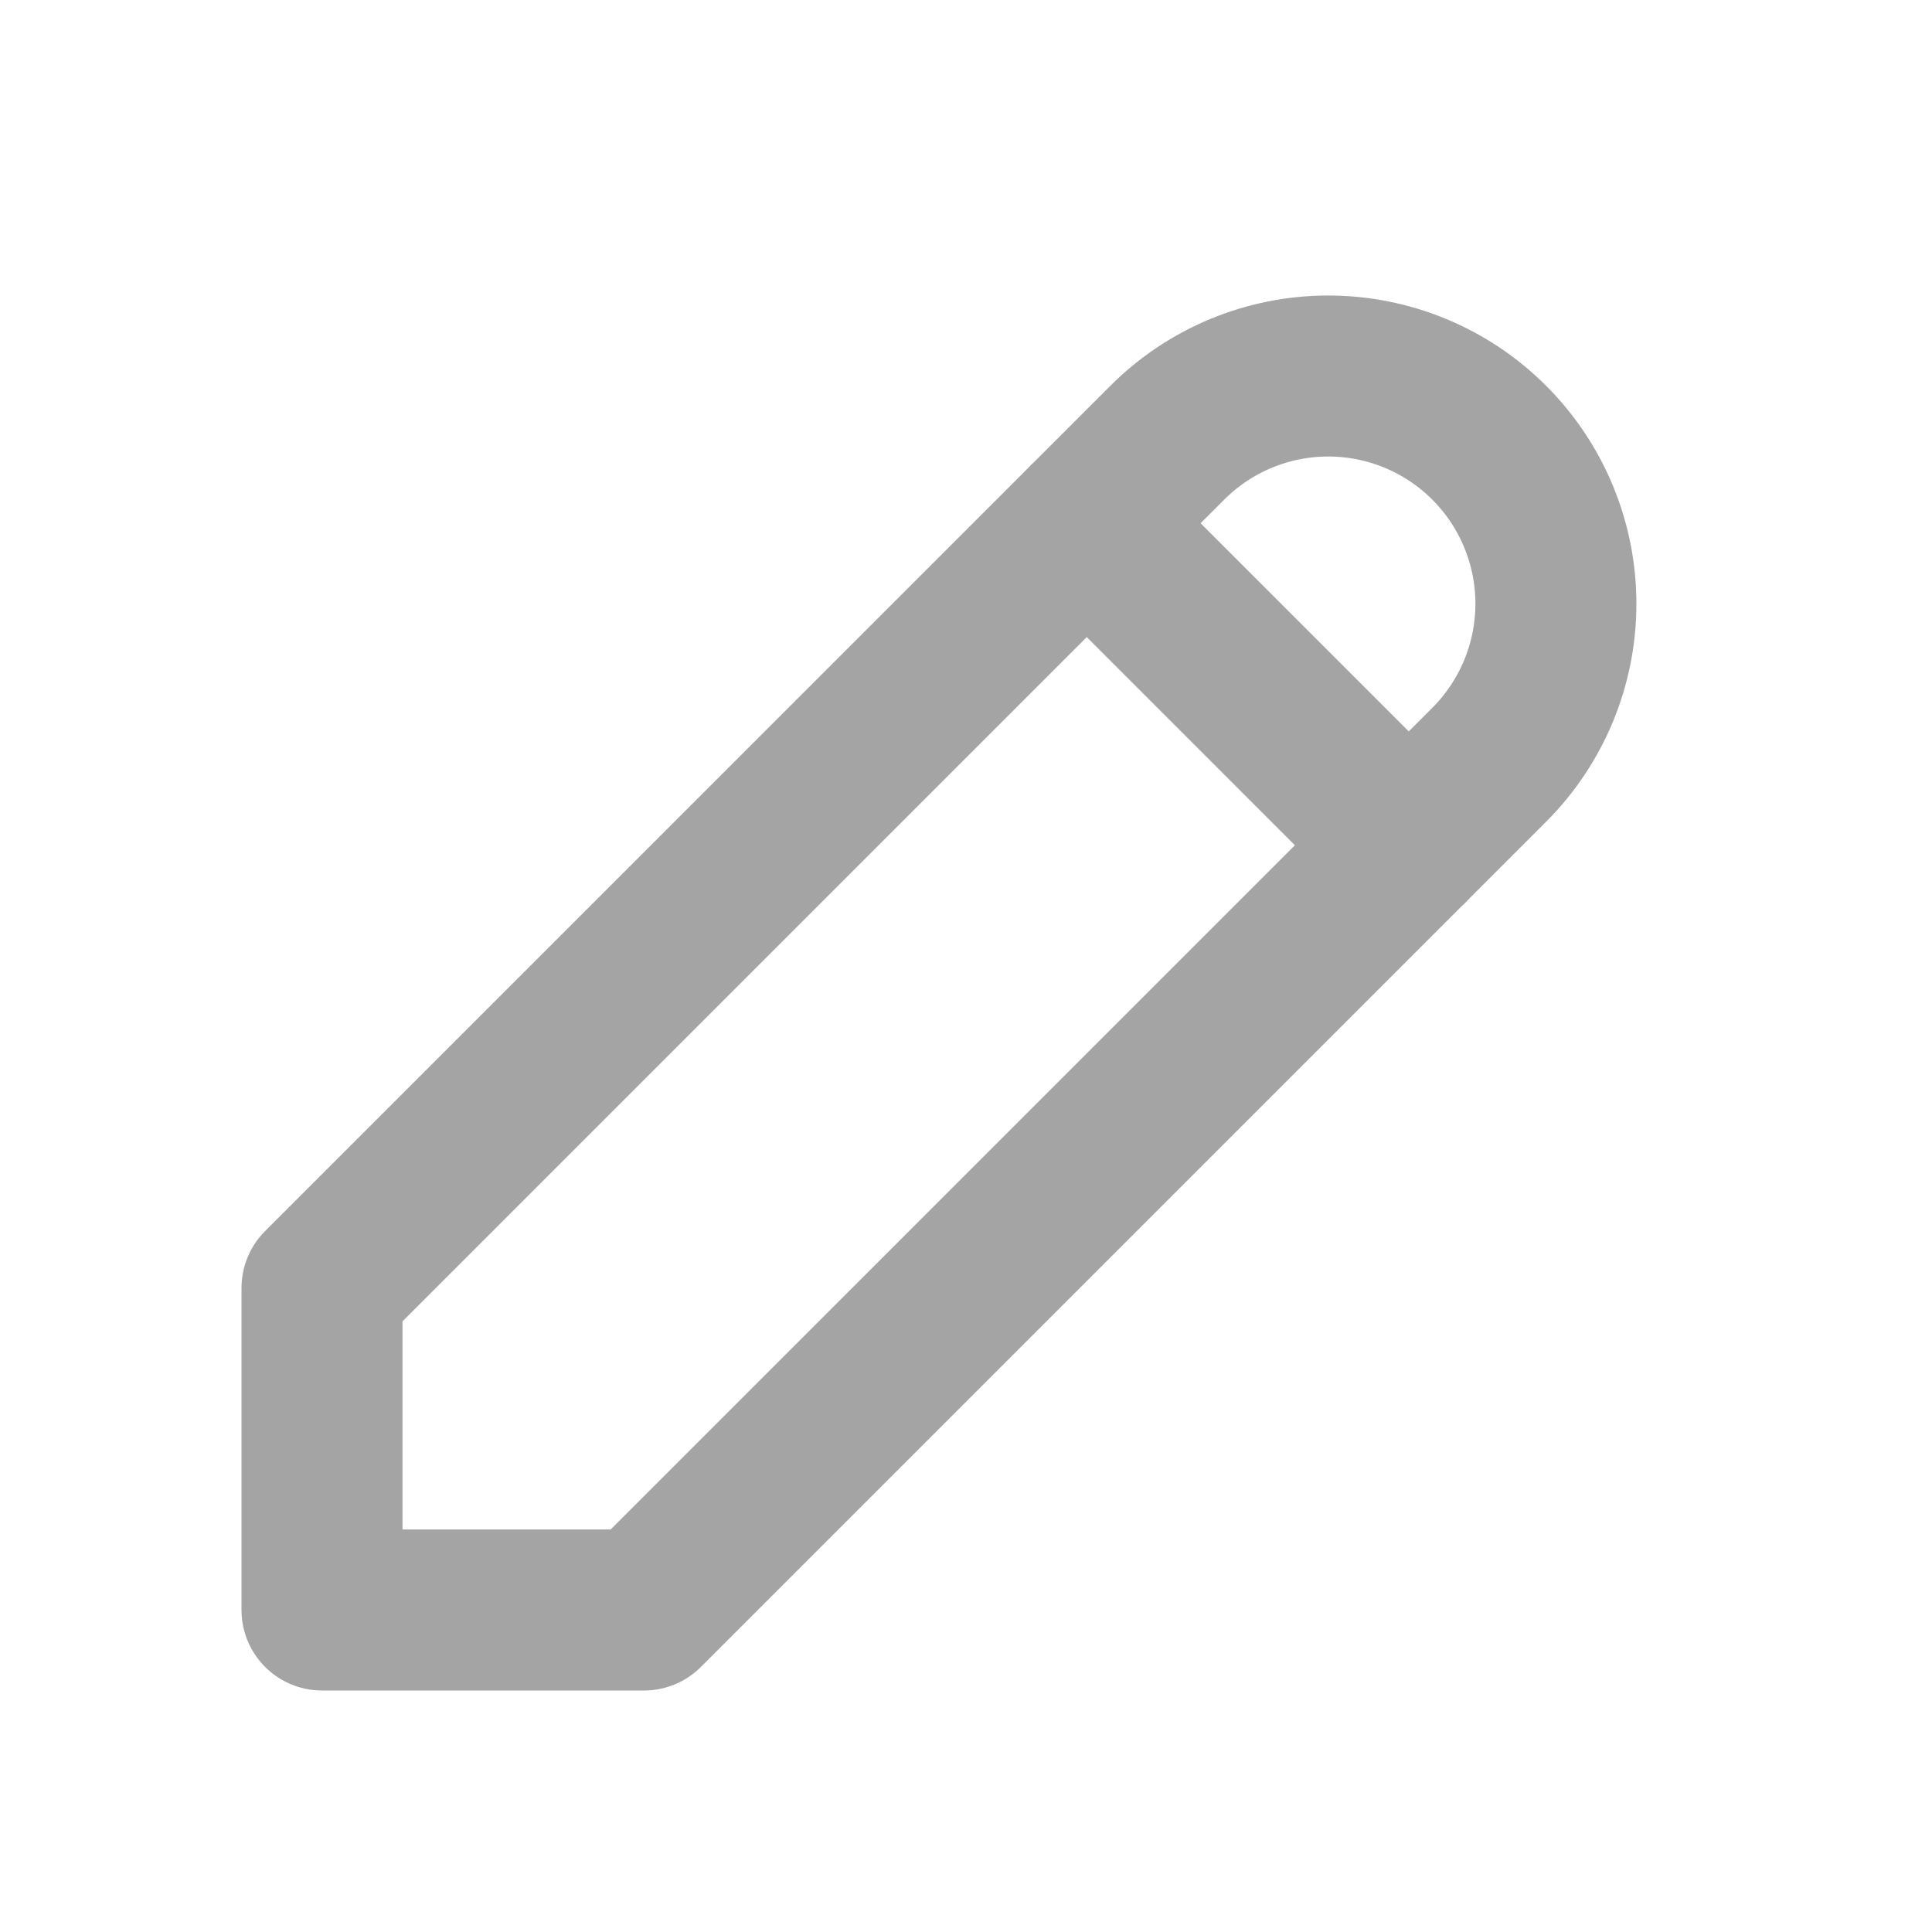
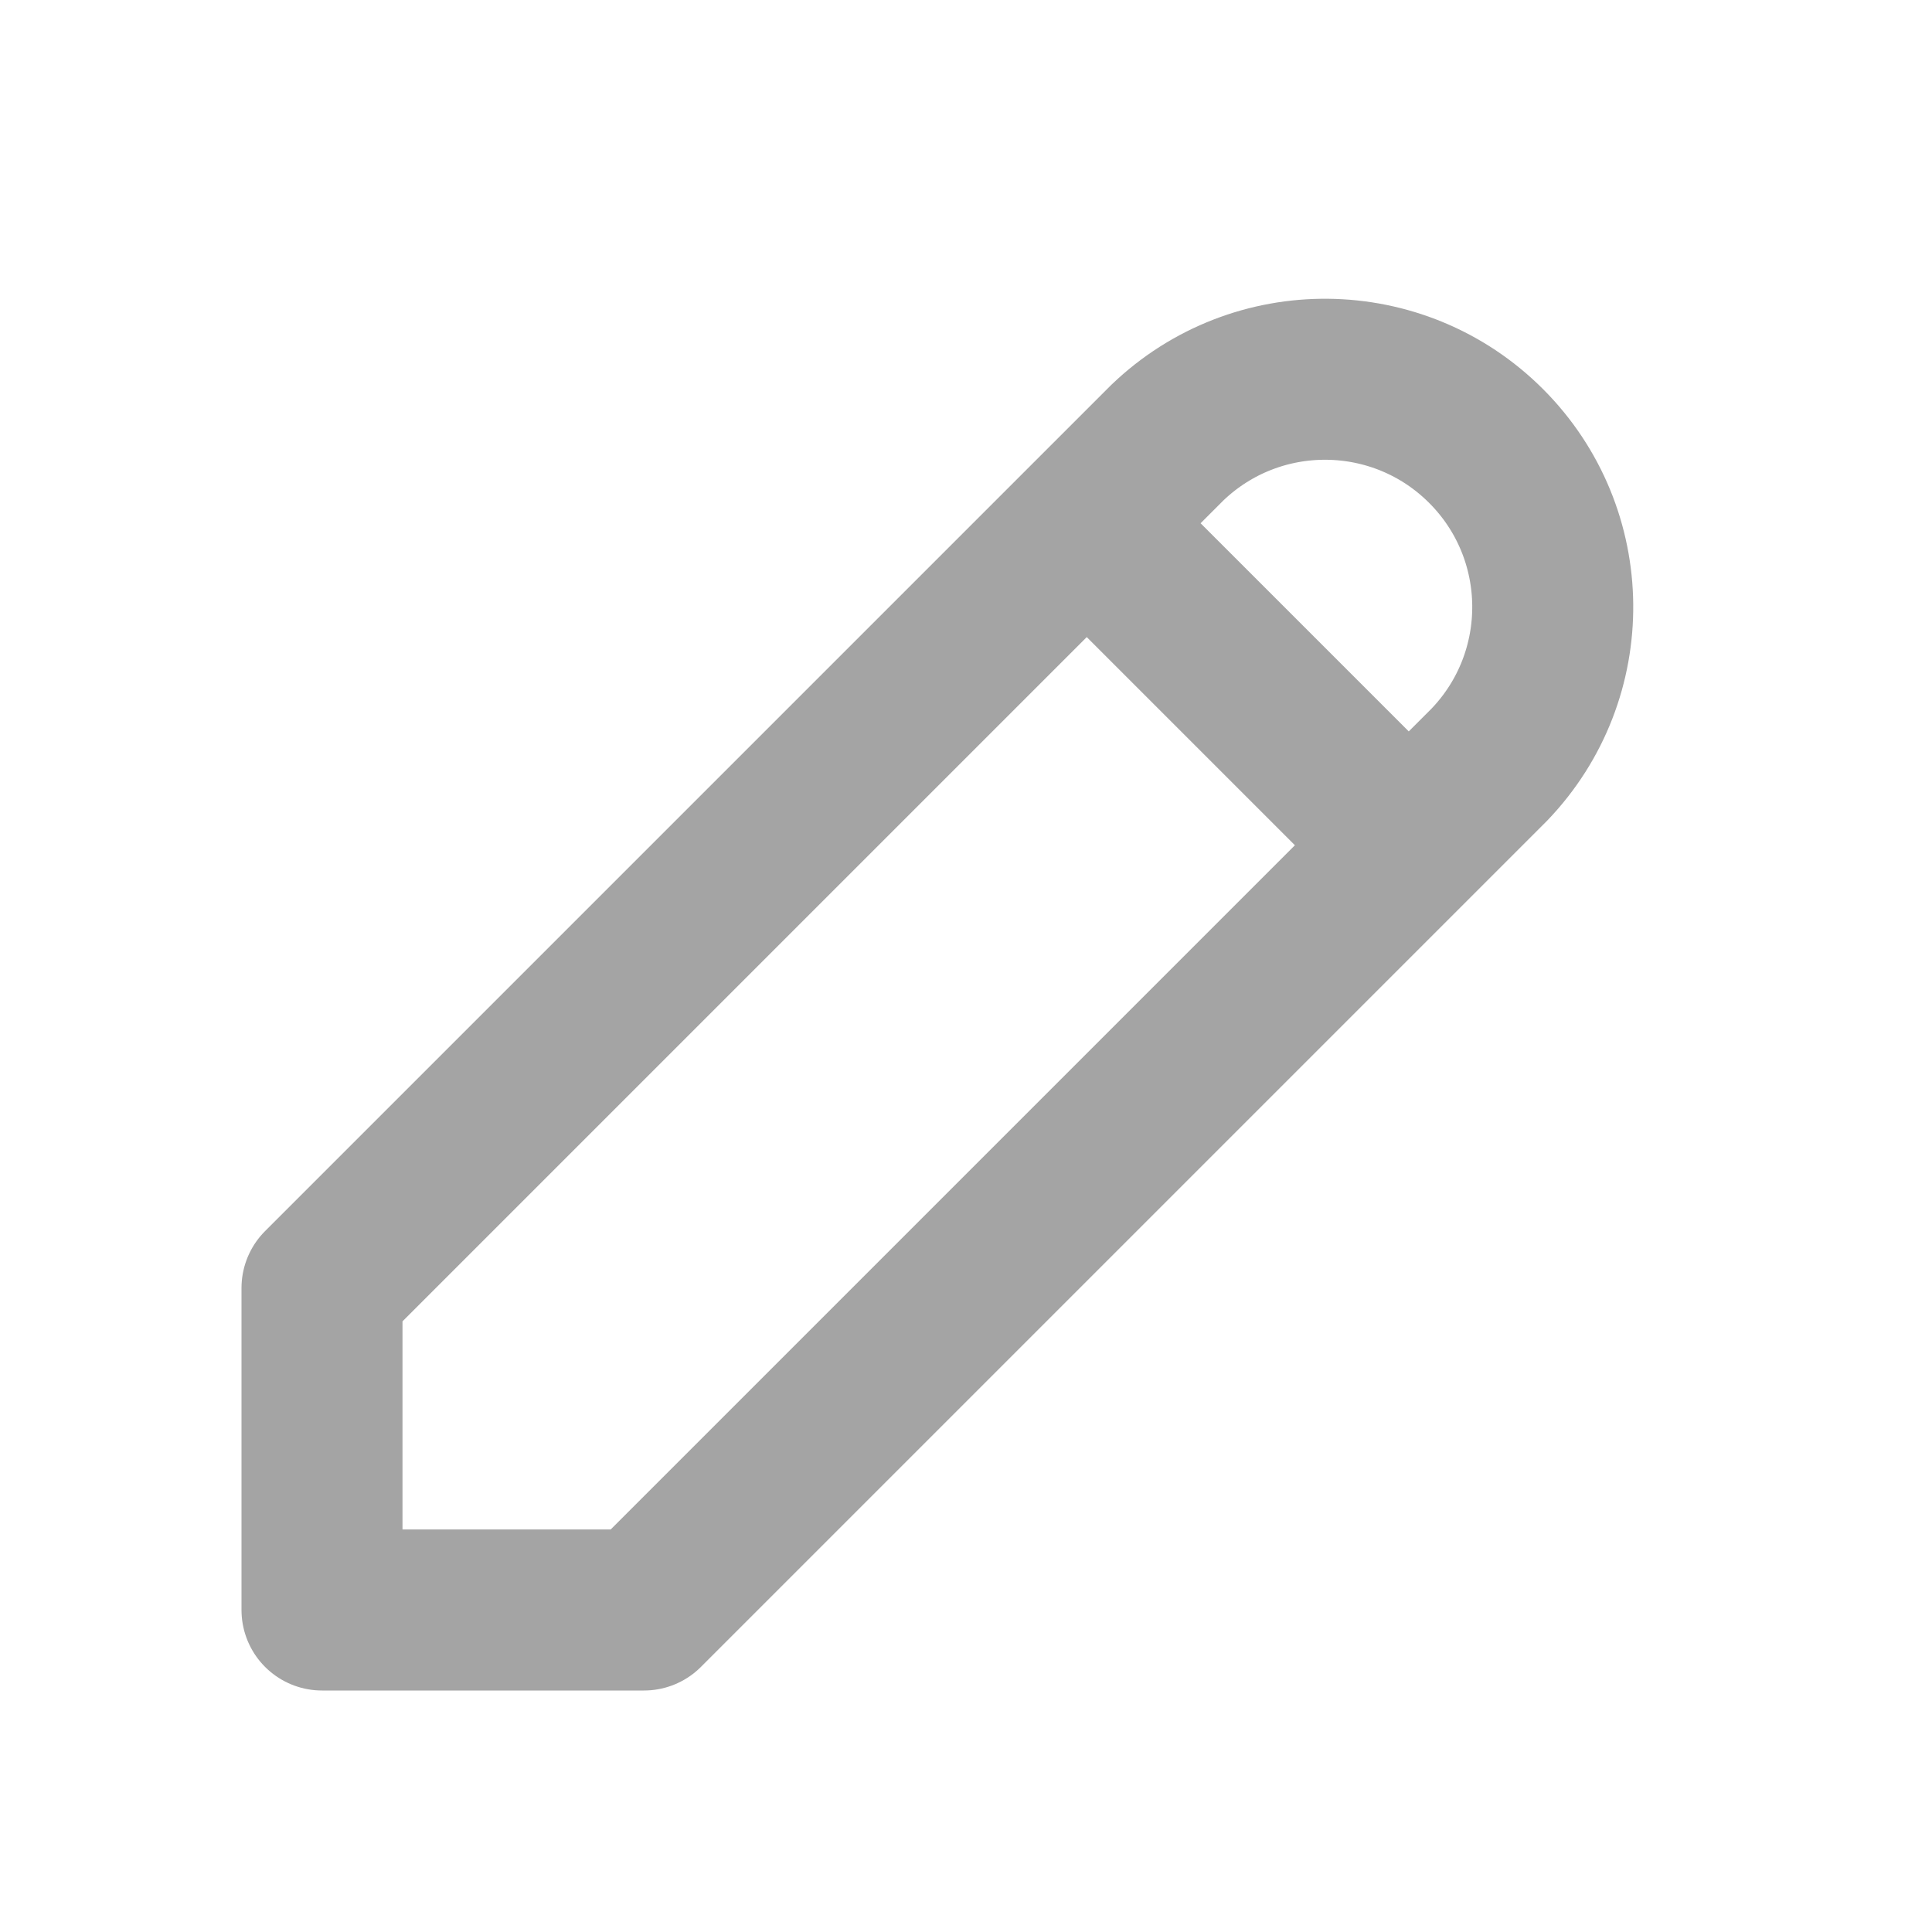
- <svg xmlns="http://www.w3.org/2000/svg" width="24" height="24" viewBox="0 0 24 24" fill="none">
-   <path d="M4 20H8L18.5 9.5C19.03 8.969 19.328 8.25 19.328 7.5C19.328 6.75 19.03 6.03 18.5 5.5C17.97 4.969 17.25 4.671 16.5 4.671C15.75 4.671 15.03 4.969 14.5 5.5L4 16V20Z" stroke="#A4A4A4" stroke-width="2" stroke-linecap="round" stroke-linejoin="round" />
-   <path d="M13.5 6.5L17.5 10.5" stroke="#A4A4A4" stroke-width="2" stroke-linecap="round" stroke-linejoin="round" />
+ <svg xmlns="http://www.w3.org/2000/svg" width="24" height="24" fill="none">
+   <path stroke="#A4A4A4" stroke-linecap="round" stroke-linejoin="round" stroke-width="2" d="M4 20h4L18.5 9.5a2.829 2.829 0 0 0-4-4L4 16v4ZM13.5 6.5l4 4" />
</svg>
